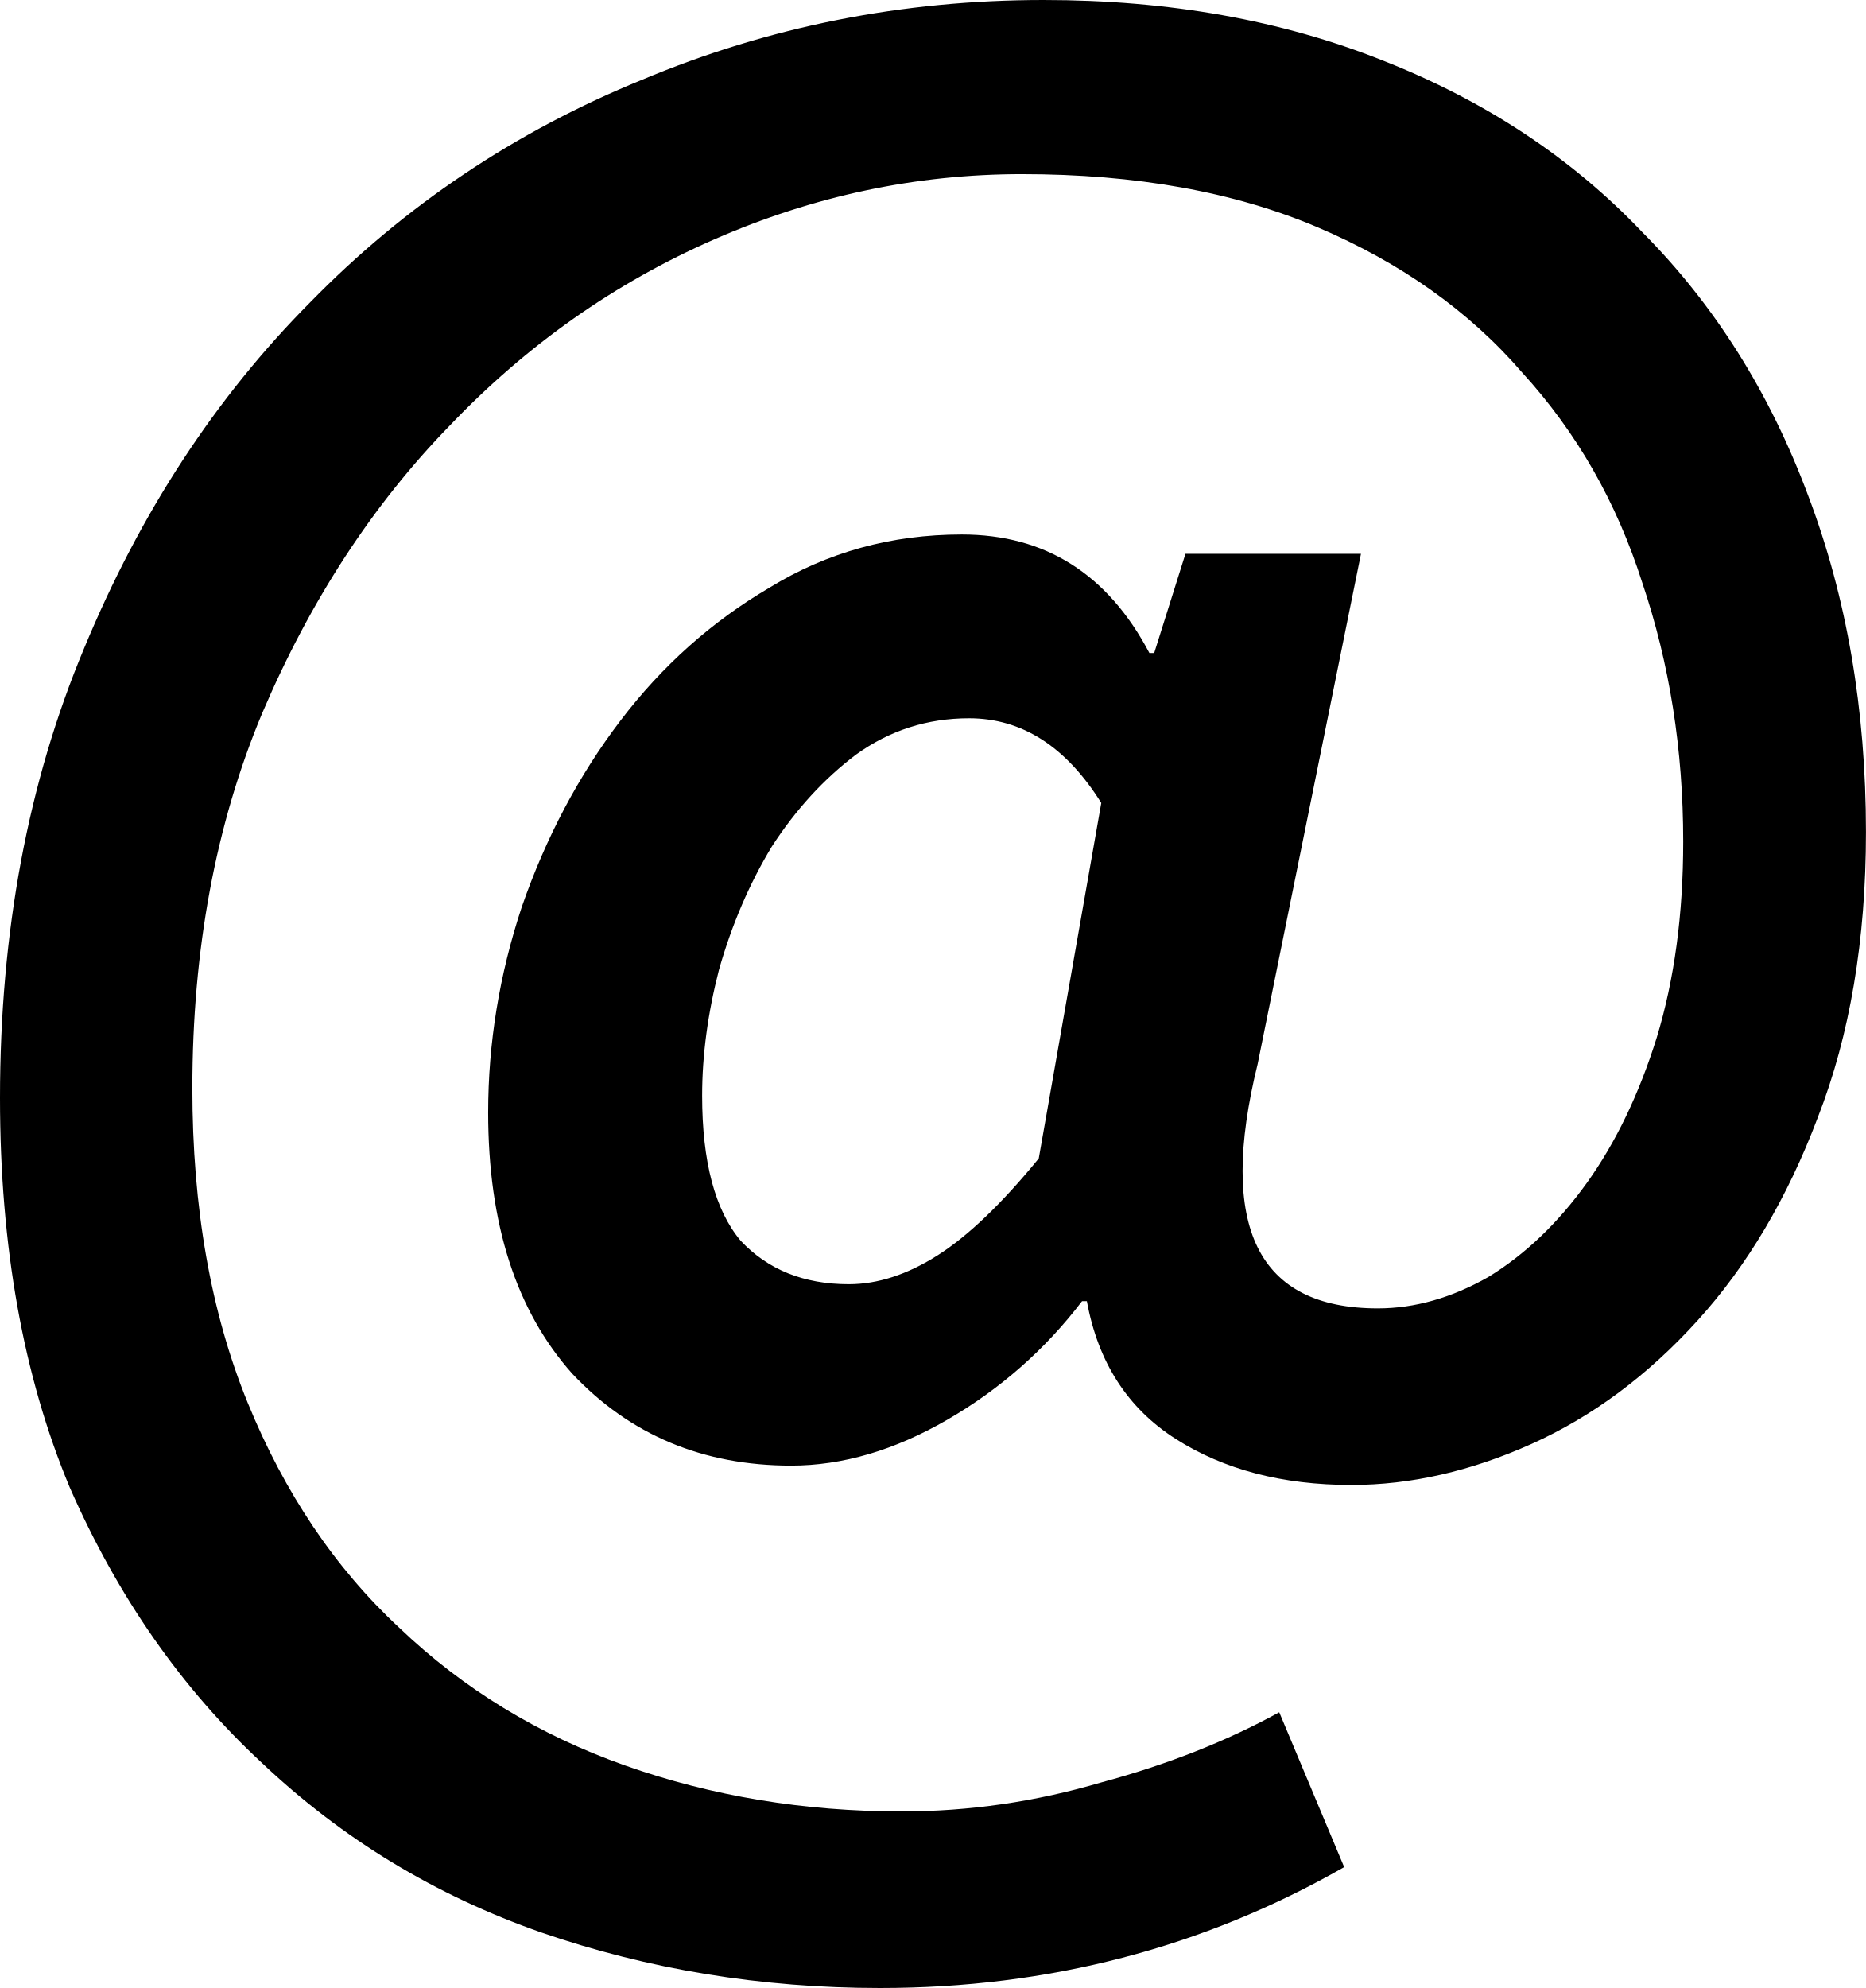
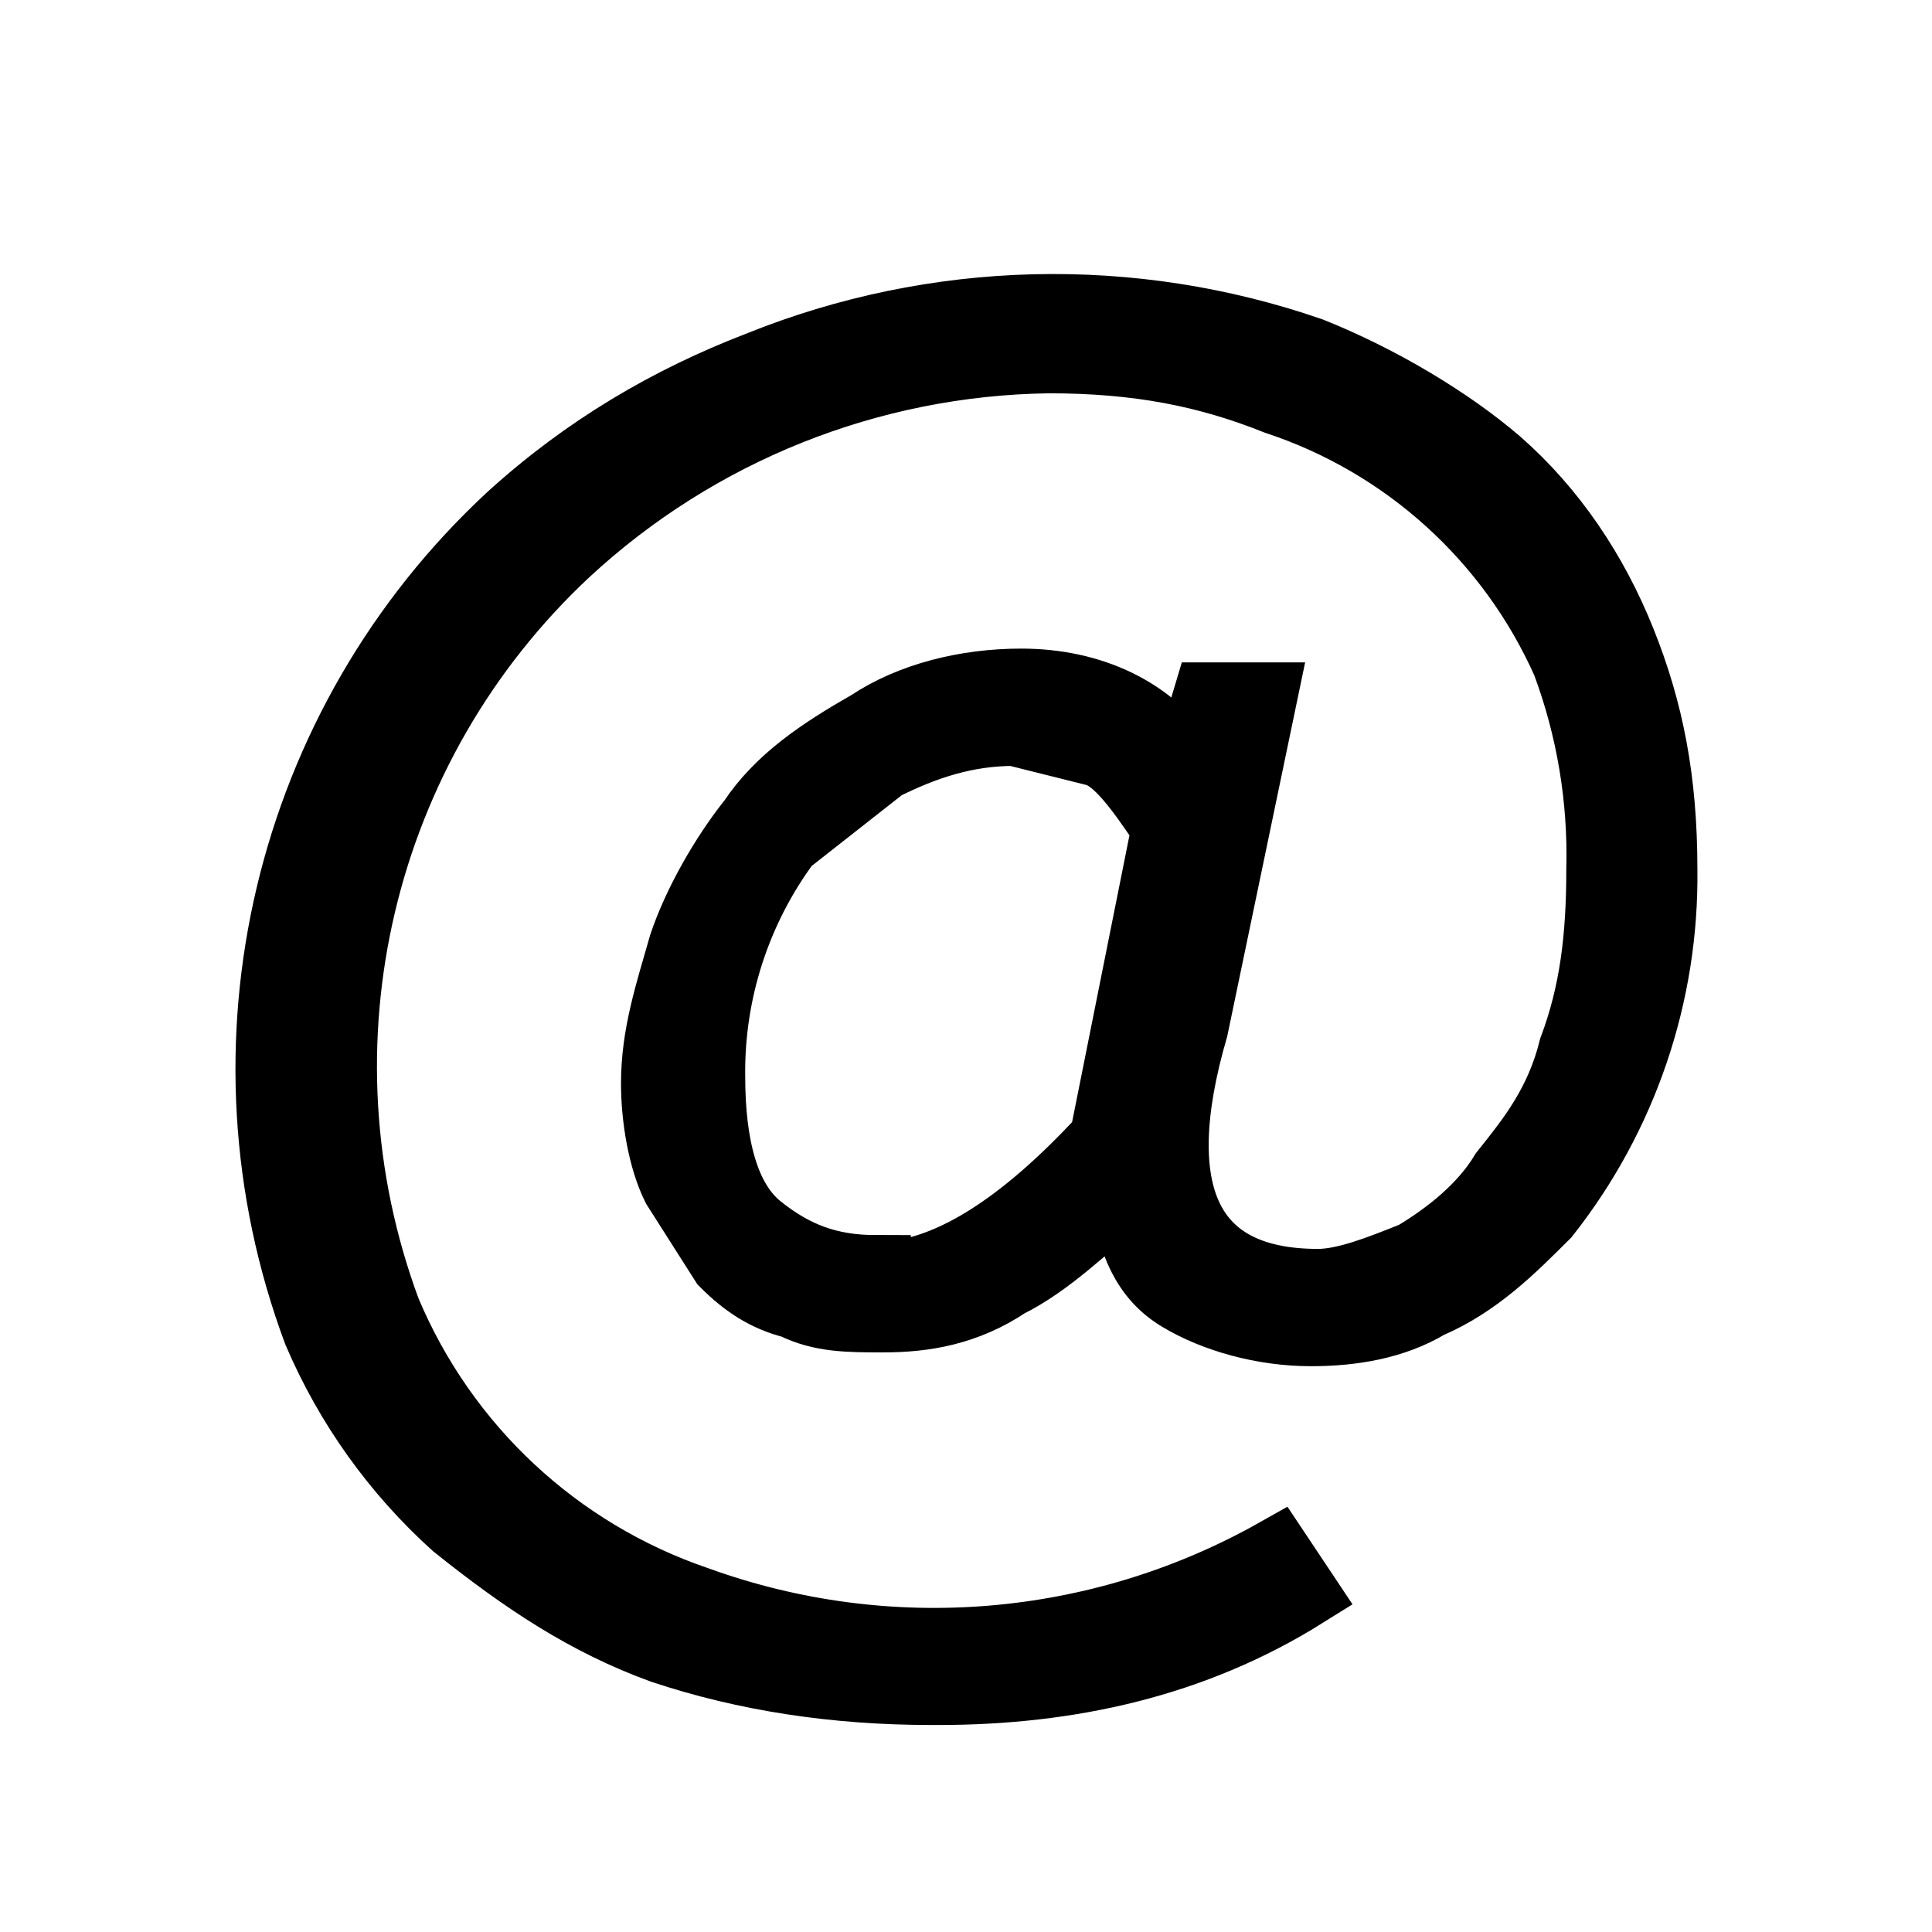
- <svg xmlns="http://www.w3.org/2000/svg" width="46" height="49" viewBox="0 0 46 49" fill="none">
-   <path d="M21.696 49C18.771 49 15.985 48.543 13.338 47.629C10.729 46.715 8.437 45.324 6.461 43.456C4.485 41.628 2.905 39.363 1.719 36.661C0.573 33.919 0 30.719 0 27.063C0 22.97 0.692 19.274 2.075 15.976C3.458 12.637 5.315 9.796 7.647 7.451C9.979 5.067 12.705 3.239 15.827 1.967C18.949 0.656 22.249 0 25.727 0C28.809 0 31.595 0.497 34.085 1.49C36.614 2.484 38.748 3.895 40.487 5.723C42.266 7.511 43.629 9.677 44.577 12.22C45.526 14.724 46 17.486 46 20.506C46 23.169 45.605 25.513 44.814 27.54C44.064 29.527 43.076 31.196 41.85 32.547C40.625 33.899 39.262 34.912 37.76 35.588C36.259 36.263 34.777 36.601 33.314 36.601C31.615 36.601 30.173 36.223 28.987 35.468C27.802 34.713 27.07 33.581 26.794 32.071H26.675C25.766 33.263 24.66 34.236 23.356 34.992C22.052 35.747 20.767 36.124 19.503 36.124C17.329 36.124 15.531 35.369 14.108 33.859C12.725 32.309 12.034 30.163 12.034 27.421C12.034 25.712 12.31 24.023 12.863 22.354C13.456 20.645 14.266 19.115 15.294 17.764C16.321 16.413 17.546 15.32 18.969 14.485C20.392 13.611 21.973 13.174 23.711 13.174C25.766 13.174 27.308 14.148 28.335 16.095H28.454L29.224 13.651H33.551L31.003 26.229C30.015 30.242 31.003 32.249 33.967 32.249C34.875 32.249 35.784 31.991 36.693 31.474C37.602 30.918 38.412 30.143 39.124 29.15C39.835 28.156 40.408 26.964 40.843 25.573C41.278 24.142 41.495 22.533 41.495 20.744C41.495 18.479 41.159 16.353 40.487 14.366C39.855 12.379 38.867 10.65 37.523 9.18C36.219 7.67 34.539 6.478 32.484 5.603C30.43 4.729 27.999 4.292 25.193 4.292C22.585 4.292 20.056 4.828 17.606 5.901C15.155 6.974 12.982 8.504 11.085 10.492C9.188 12.439 7.647 14.803 6.461 17.585C5.315 20.327 4.742 23.407 4.742 26.825C4.742 29.766 5.197 32.349 6.106 34.574C7.015 36.8 8.259 38.648 9.84 40.118C11.421 41.628 13.278 42.761 15.412 43.516C17.546 44.271 19.819 44.648 22.229 44.648C23.889 44.648 25.529 44.41 27.149 43.933C28.77 43.496 30.232 42.92 31.536 42.204L33.137 46.02C29.659 48.007 25.845 49 21.696 49ZM20.925 31.653C21.637 31.653 22.368 31.415 23.119 30.938C23.869 30.461 24.699 29.666 25.608 28.553L27.149 19.791C26.28 18.4 25.193 17.704 23.889 17.704C22.862 17.704 21.933 18.002 21.103 18.599C20.313 19.195 19.621 19.95 19.028 20.864C18.475 21.778 18.04 22.791 17.724 23.904C17.448 24.977 17.309 26.01 17.309 27.004C17.309 28.633 17.625 29.825 18.258 30.58C18.93 31.296 19.819 31.653 20.925 31.653Z" fill="#000" />
+ <svg xmlns="http://www.w3.org/2000/svg" fill="none" viewBox="0 0 28 28">
+   <path d="M13.5 24.5c-1.4 0-2.7-.2-3.9-.6-1.1-.4-2-1-3-1.8a8 8 0 01-2-2.8A10.9 10.9 0 017.4 7.5c1.1-1 2.3-1.7 3.6-2.2a11.4 11.4 0 018-.2c1 .4 2 1 2.7 1.6.8.7 1.4 1.6 1.8 2.6.4 1 .6 2 .6 3.3a7.9 7.9 0 01-1.7 5c-.5.5-1 1-1.7 1.3-.5.3-1.1.4-1.7.4-.7 0-1.4-.2-1.9-.5s-.7-.8-.8-1.5h0c-.6.5-1.1 1-1.7 1.3-.6.4-1.2.5-1.8.5-.5 0-.9 0-1.3-.2-.4-.1-.7-.3-1-.6l-.7-1.1c-.2-.4-.3-1-.3-1.5 0-.7.2-1.3.4-2 .2-.6.6-1.3 1-1.8.4-.6 1-1 1.7-1.4.6-.4 1.4-.6 2.2-.6 1 0 1.9.4 2.4 1.2h0l.3-1h.8l-1 4.8c-.7 2.4-.1 3.7 1.8 3.7.4 0 .9-.2 1.4-.4.5-.3 1-.7 1.3-1.2.4-.5.8-1 1-1.8.3-.8.4-1.6.4-2.6a8 8 0 00-.5-3 7 7 0 00-4.2-3.8c-1-.4-2-.6-3.3-.6a10.5 10.5 0 00-7 2.8 10.2 10.2 0 00-2.6 11 7.5 7.5 0 004.5 4.2 10.1 10.1 0 008.4-.7l.4.6c-1.6 1-3.4 1.4-5.3 1.4zm-.8-6c1 0 2.1-.7 3.3-2l.9-4.5c-.4-.6-.7-1-1-1.1l-1.2-.3c-.7 0-1.3.2-1.9.5l-1.4 1.1a5.6 5.6 0 00-1.1 3.4c0 1 .2 1.8.7 2.2.5.4 1 .6 1.7.6z" fill="currentColor" stroke="currentColor" />
</svg>
